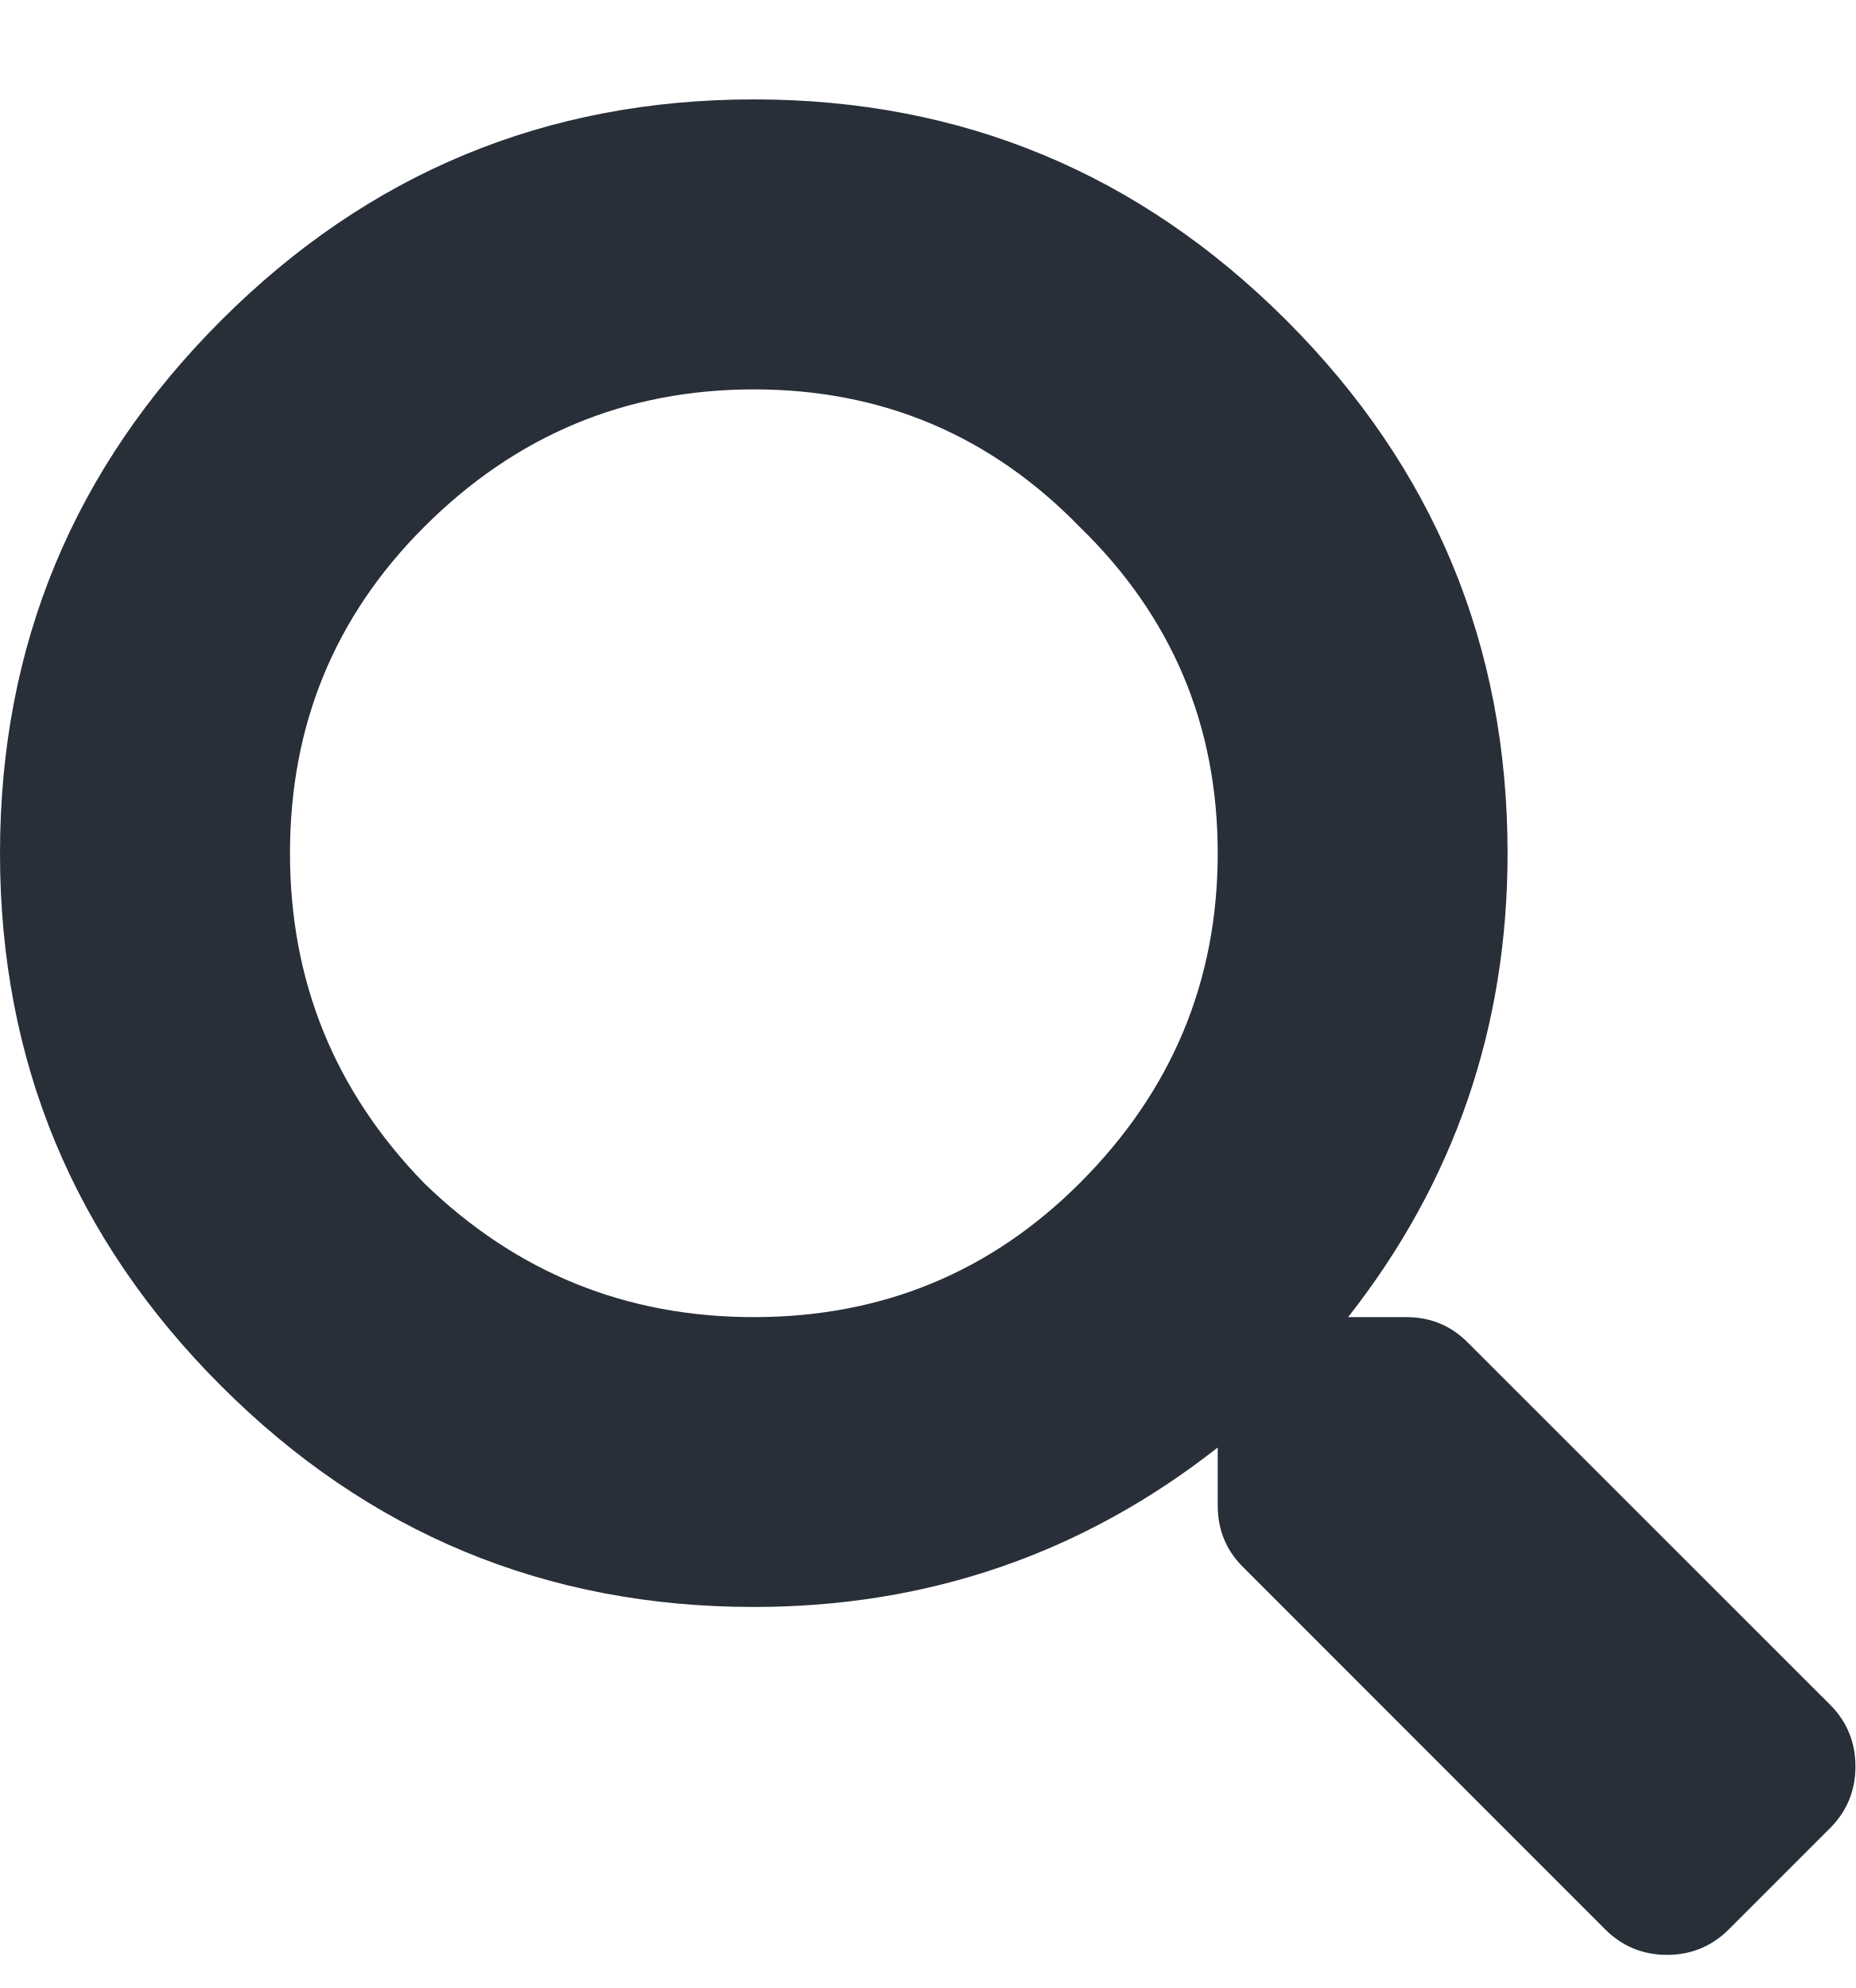
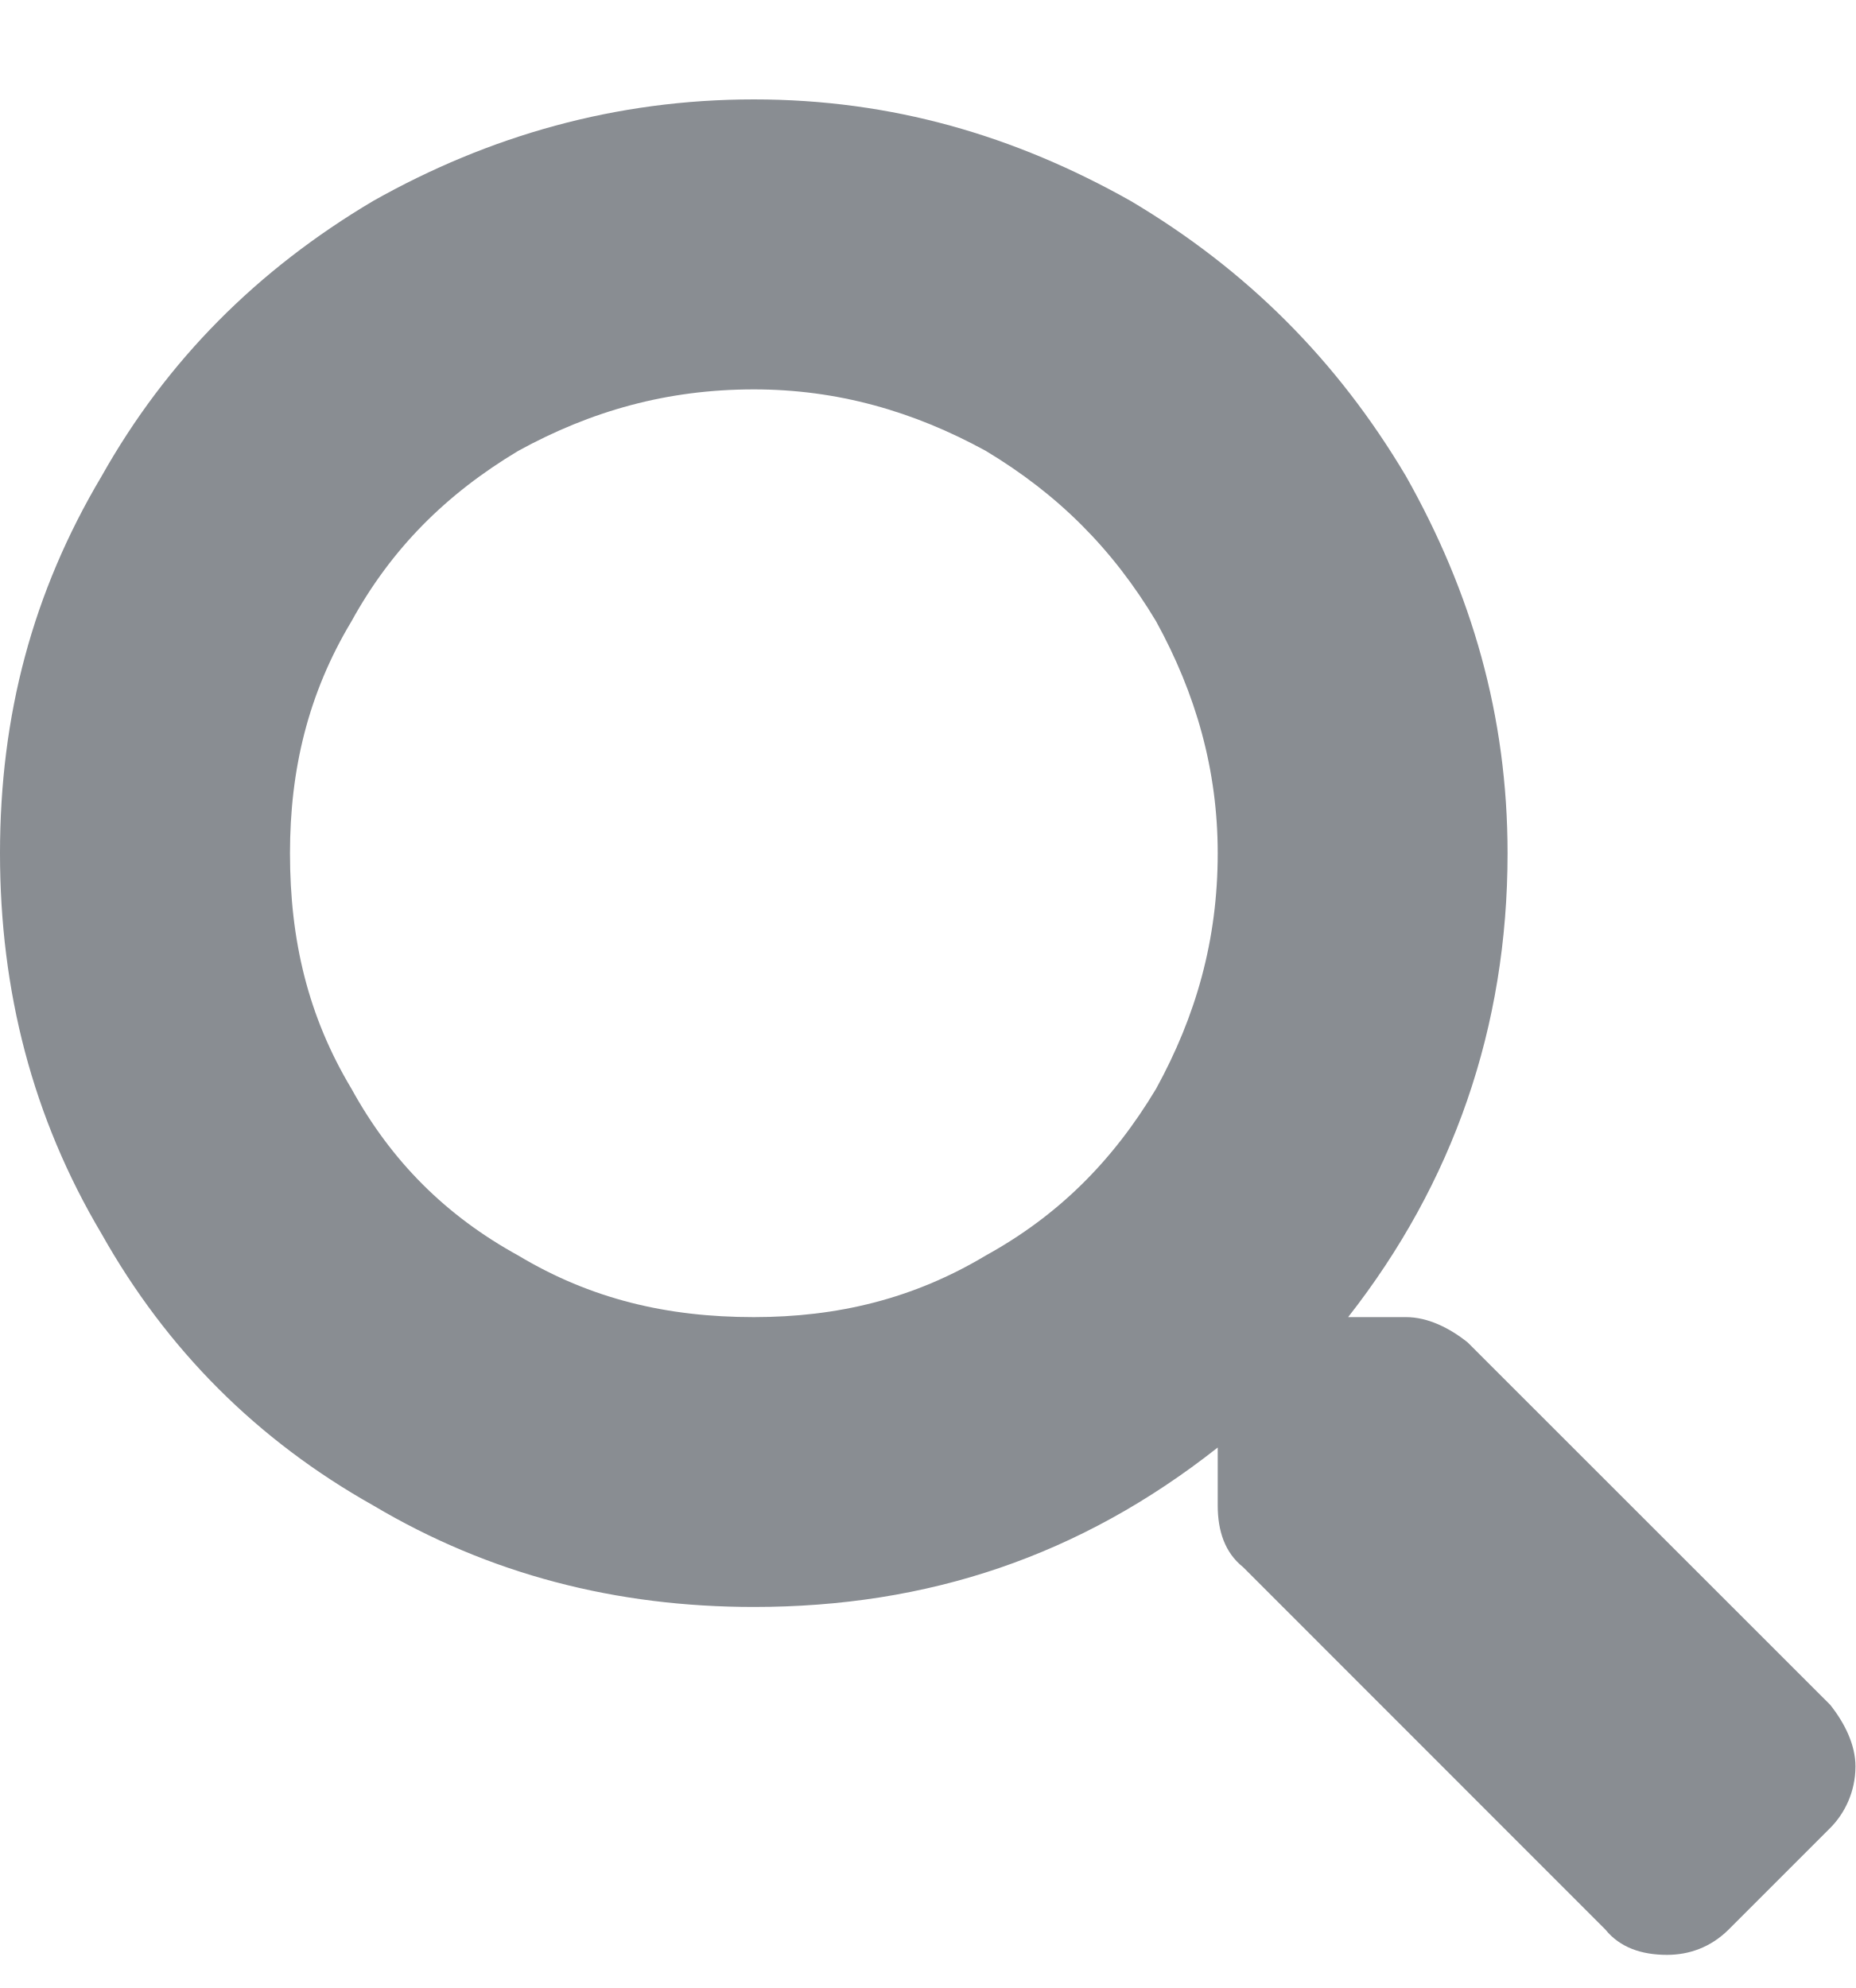
<svg xmlns="http://www.w3.org/2000/svg" width="14" height="15" viewBox="0 0 14 15" fill="none">
-   <path d="M13.809 12.863C13.936 12.991 14 13.146 14 13.328C14 13.51 13.936 13.665 13.809 13.793L13.043 14.559C12.915 14.686 12.76 14.75 12.578 14.75C12.396 14.75 12.241 14.686 12.113 14.559L9.379 11.824C9.251 11.697 9.188 11.542 9.188 11.359V10.922C8.167 11.724 7 12.125 5.688 12.125C4.12 12.125 2.78 11.569 1.668 10.457C0.556 9.345 0 8.005 0 6.438C0 4.87 0.556 3.53 1.668 2.418C2.78 1.306 4.12 0.75 5.688 0.75C7.255 0.75 8.595 1.306 9.707 2.418C10.819 3.53 11.375 4.87 11.375 6.438C11.375 7.75 10.974 8.917 10.172 9.938H10.609C10.792 9.938 10.947 10.001 11.074 10.129L13.809 12.863ZM3.199 8.926C3.892 9.6 4.721 9.938 5.688 9.938C6.654 9.938 7.474 9.6 8.148 8.926C8.841 8.233 9.188 7.404 9.188 6.438C9.188 5.471 8.841 4.651 8.148 3.977C7.474 3.284 6.654 2.938 5.688 2.938C4.721 2.938 3.892 3.284 3.199 3.977C2.525 4.651 2.188 5.471 2.188 6.438C2.188 7.404 2.525 8.233 3.199 8.926Z" fill="#282F39" />
+   <path opacity="0.55" d="M13.809 12.863C13.918 13 14 13.164 14 13.328C14 13.52 13.918 13.684 13.809 13.793L13.043 14.559C12.906 14.695 12.742 14.75 12.578 14.75C12.387 14.75 12.223 14.695 12.113 14.559L9.379 11.824C9.242 11.715 9.188 11.551 9.188 11.359V10.922C8.148 11.742 7 12.125 5.688 12.125C4.648 12.125 3.691 11.879 2.816 11.359C1.941 10.867 1.258 10.184 0.766 9.309C0.246 8.434 0 7.477 0 6.438C0 5.398 0.246 4.469 0.766 3.594C1.258 2.719 1.941 2.035 2.816 1.516C3.691 1.023 4.648 0.75 5.688 0.75C6.727 0.75 7.656 1.023 8.531 1.516C9.406 2.035 10.09 2.719 10.609 3.594C11.102 4.469 11.375 5.398 11.375 6.438C11.375 7.75 10.965 8.926 10.172 9.938H10.609C10.773 9.938 10.938 10.02 11.074 10.129L13.809 12.863ZM5.688 9.938C6.316 9.938 6.891 9.801 7.438 9.473C7.984 9.172 8.395 8.762 8.723 8.215C9.023 7.668 9.188 7.094 9.188 6.438C9.188 5.809 9.023 5.234 8.723 4.688C8.395 4.141 7.984 3.73 7.438 3.402C6.891 3.102 6.316 2.938 5.688 2.938C5.031 2.938 4.457 3.102 3.91 3.402C3.363 3.73 2.953 4.141 2.652 4.688C2.324 5.234 2.188 5.809 2.188 6.438C2.188 7.094 2.324 7.668 2.652 8.215C2.953 8.762 3.363 9.172 3.91 9.473C4.457 9.801 5.031 9.938 5.688 9.938Z" fill="#282F39" />
</svg>
